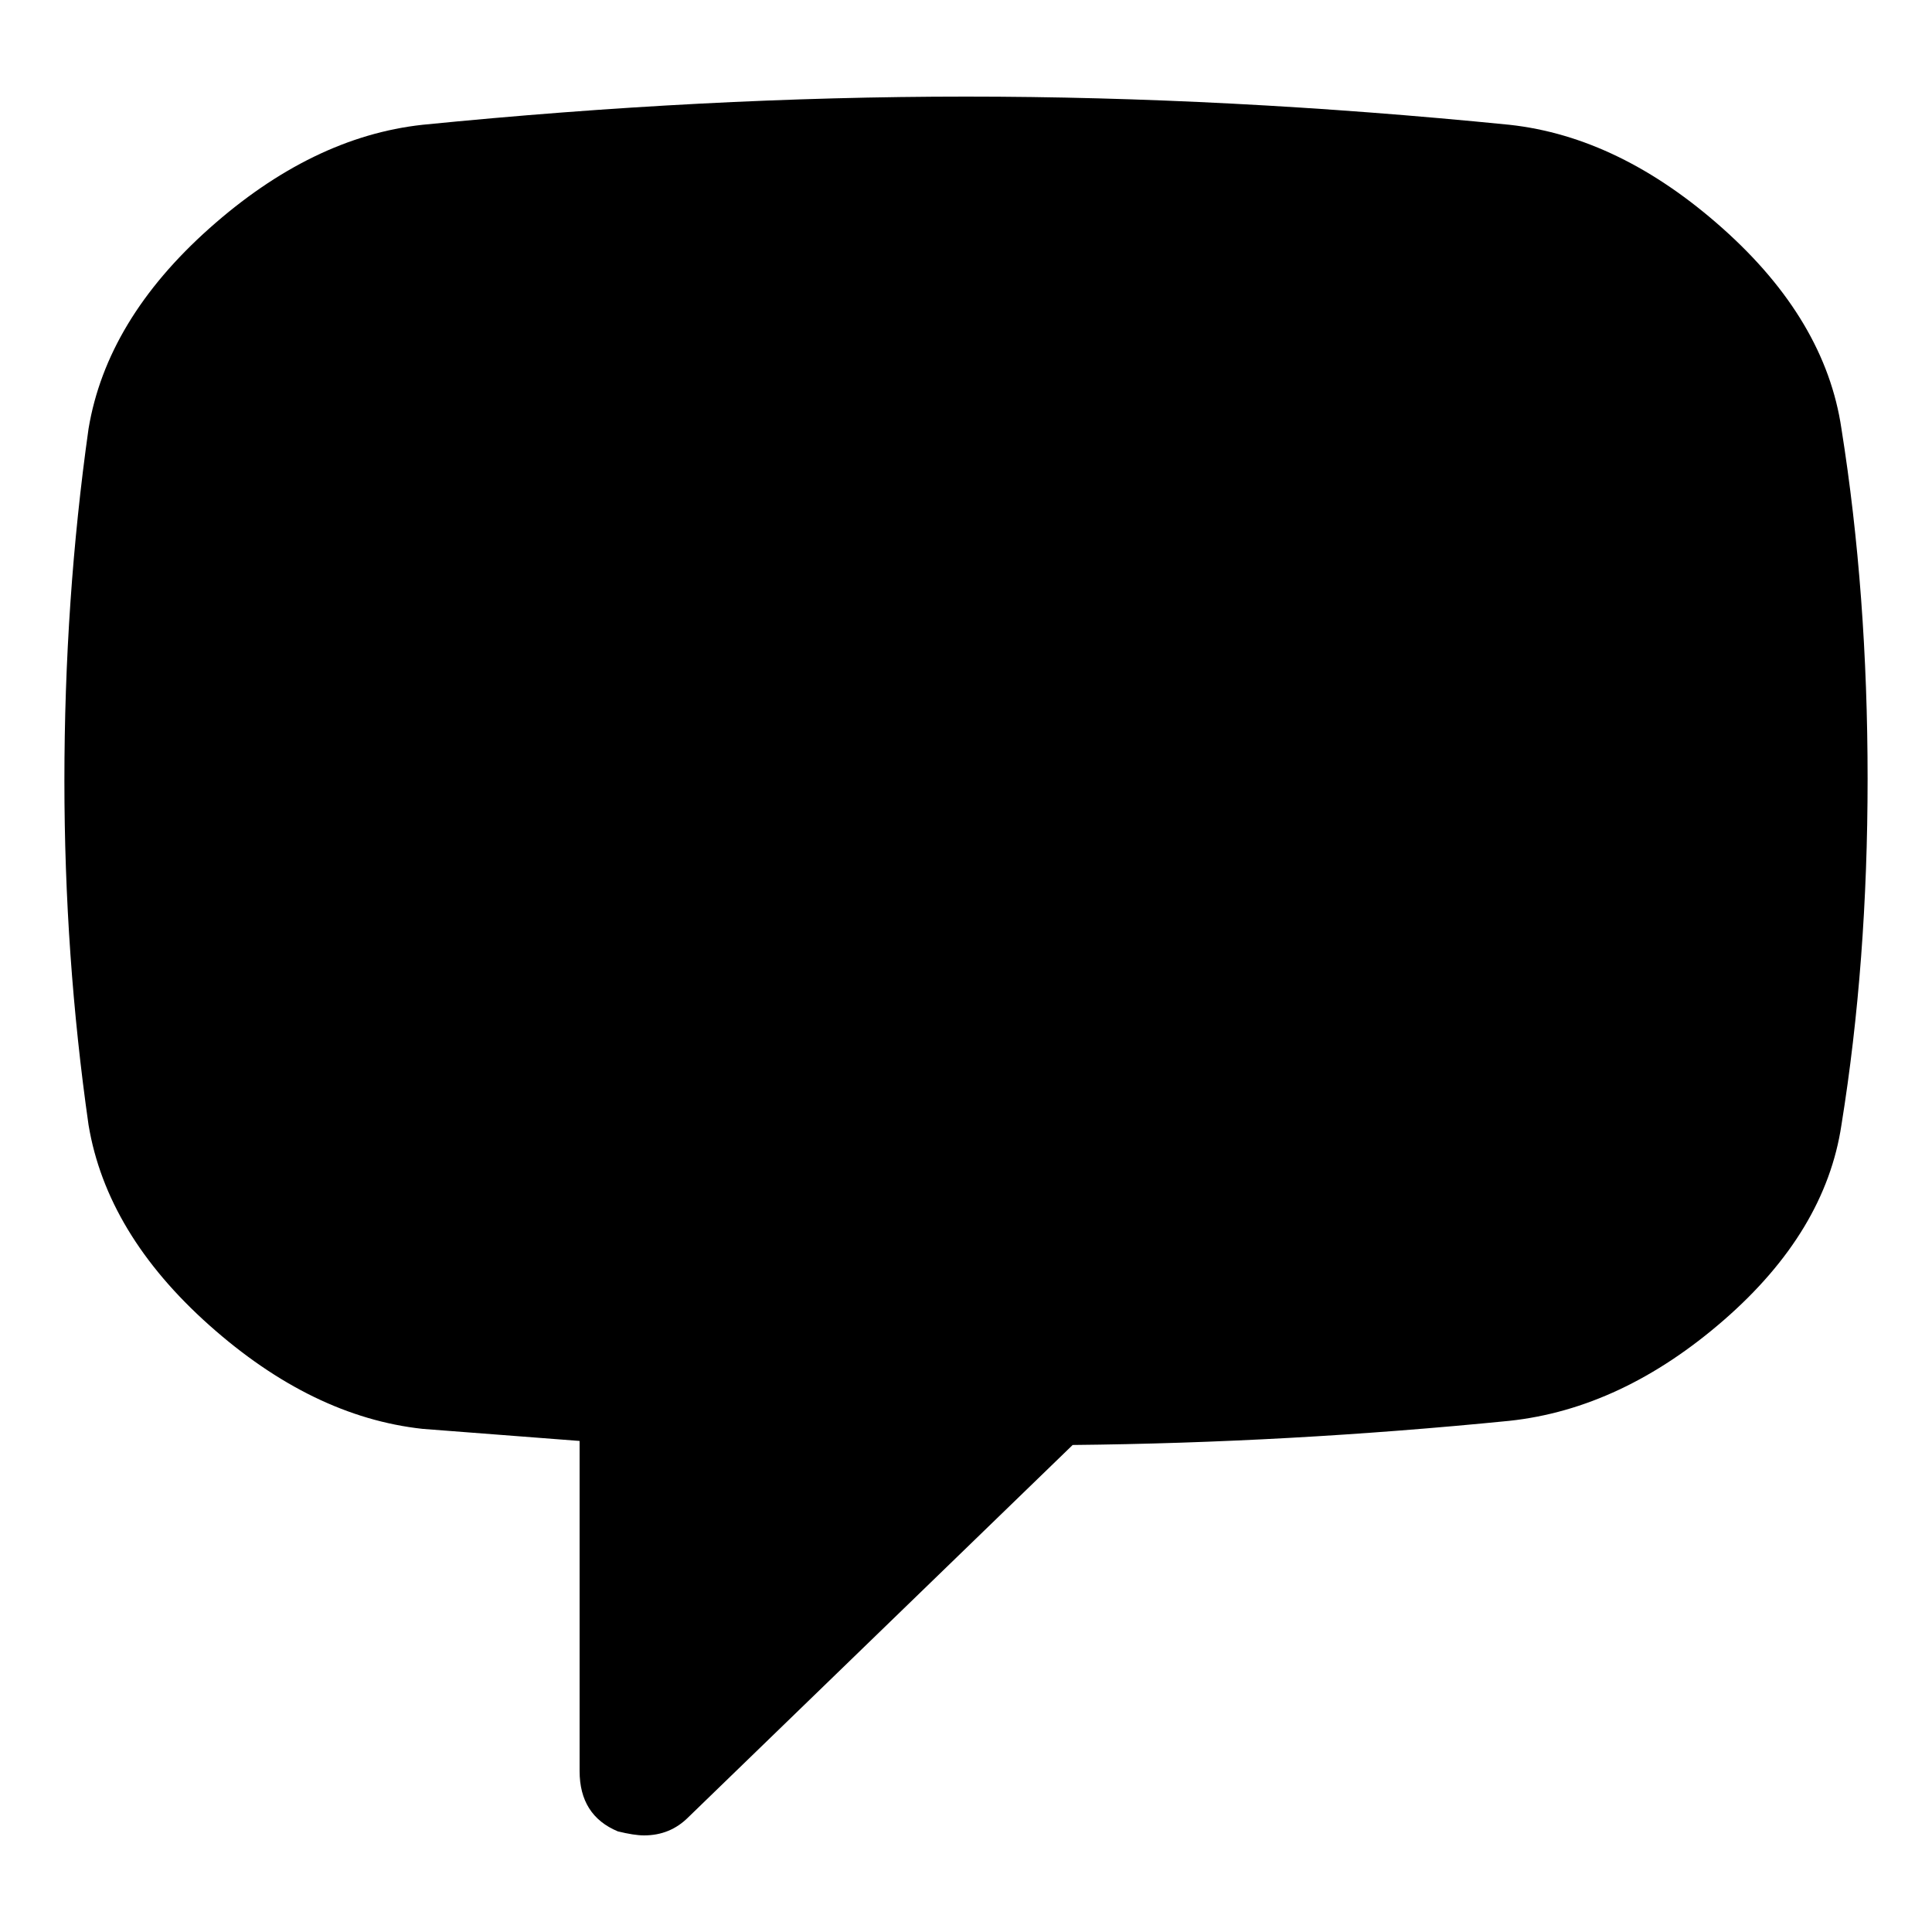
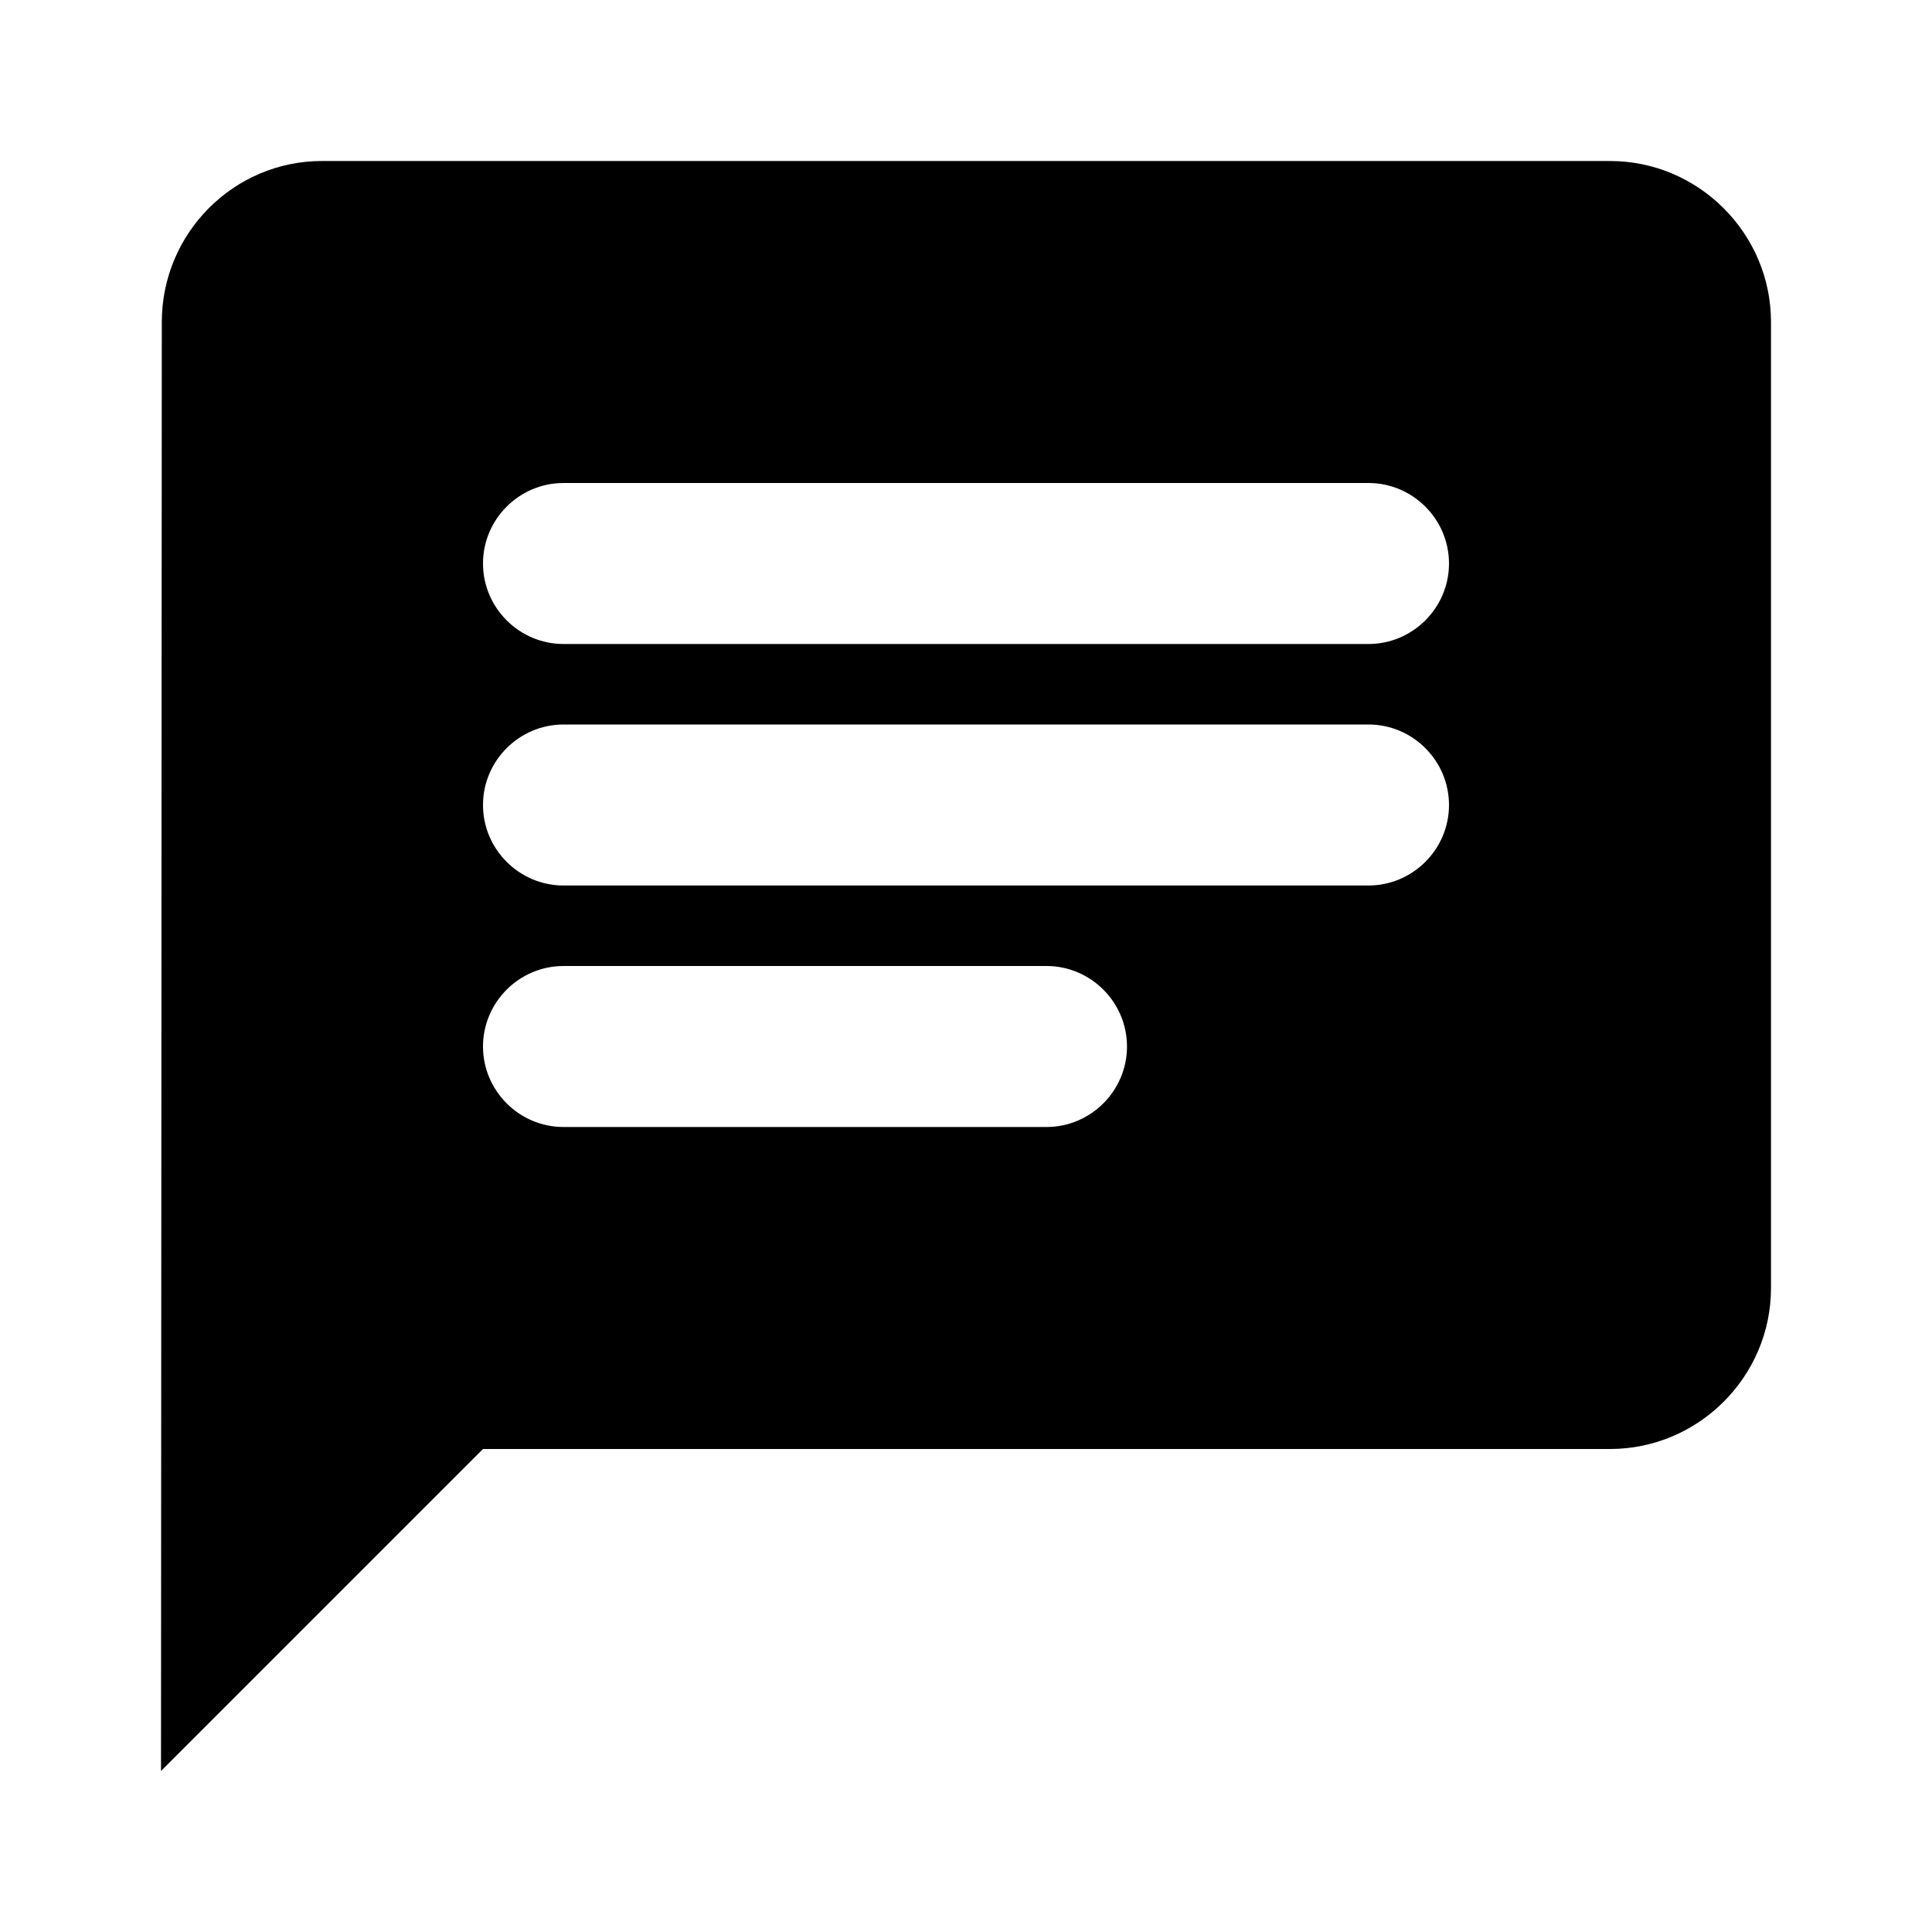
- <svg xmlns="http://www.w3.org/2000/svg" viewBox="0 0 960 960">
-   <path d="M915 213c8.7 54.7 13 112.7 13 174 0 60.7-4.3 118-13 172-5.3 35.3-24.8 67.7-58.5 97s-69.2 46-106.5 50c-73.3 7.3-145.7 11.3-217 12L342 903c-6 6-13.3 9-22 9-3.3 0-7.7-.7-13-2-12.7-5.3-19-15.3-19-30V716l-78-6c-36.7-4-72-21.2-106-51.5S50 595 44 559c-8-56-12-113-12-171 0-60 4-118.3 12-175 6-36 26-69.2 60-99.5S173.3 66 210 62c93.3-9.3 183.3-14 270-14s176.7 4.7 270 14c36.7 4 72 21.2 106 51.5s53.7 63.5 59 99.5z" />
+ <svg xmlns="http://www.w3.org/2000/svg" viewBox="0 0 24 24">
+   <path d="M0 0h24v24H0V0z" fill="none" />
+   <path d="M20 2H4c-1.1 0-1.99.9-1.99 2L2 22l4-4h14c1.1 0 2-.9 2-2V4c0-1.1-.9-2-2-2zM7 9h10c.55 0 1 .45 1 1s-.45 1-1 1H7c-.55 0-1-.45-1-1s.45-1 1-1zm6 5H7c-.55 0-1-.45-1-1s.45-1 1-1h6c.55 0 1 .45 1 1s-.45 1-1 1zm4-6H7c-.55 0-1-.45-1-1s.45-1 1-1h10c.55 0 1 .45 1 1s-.45 1-1 1z" />
</svg>
